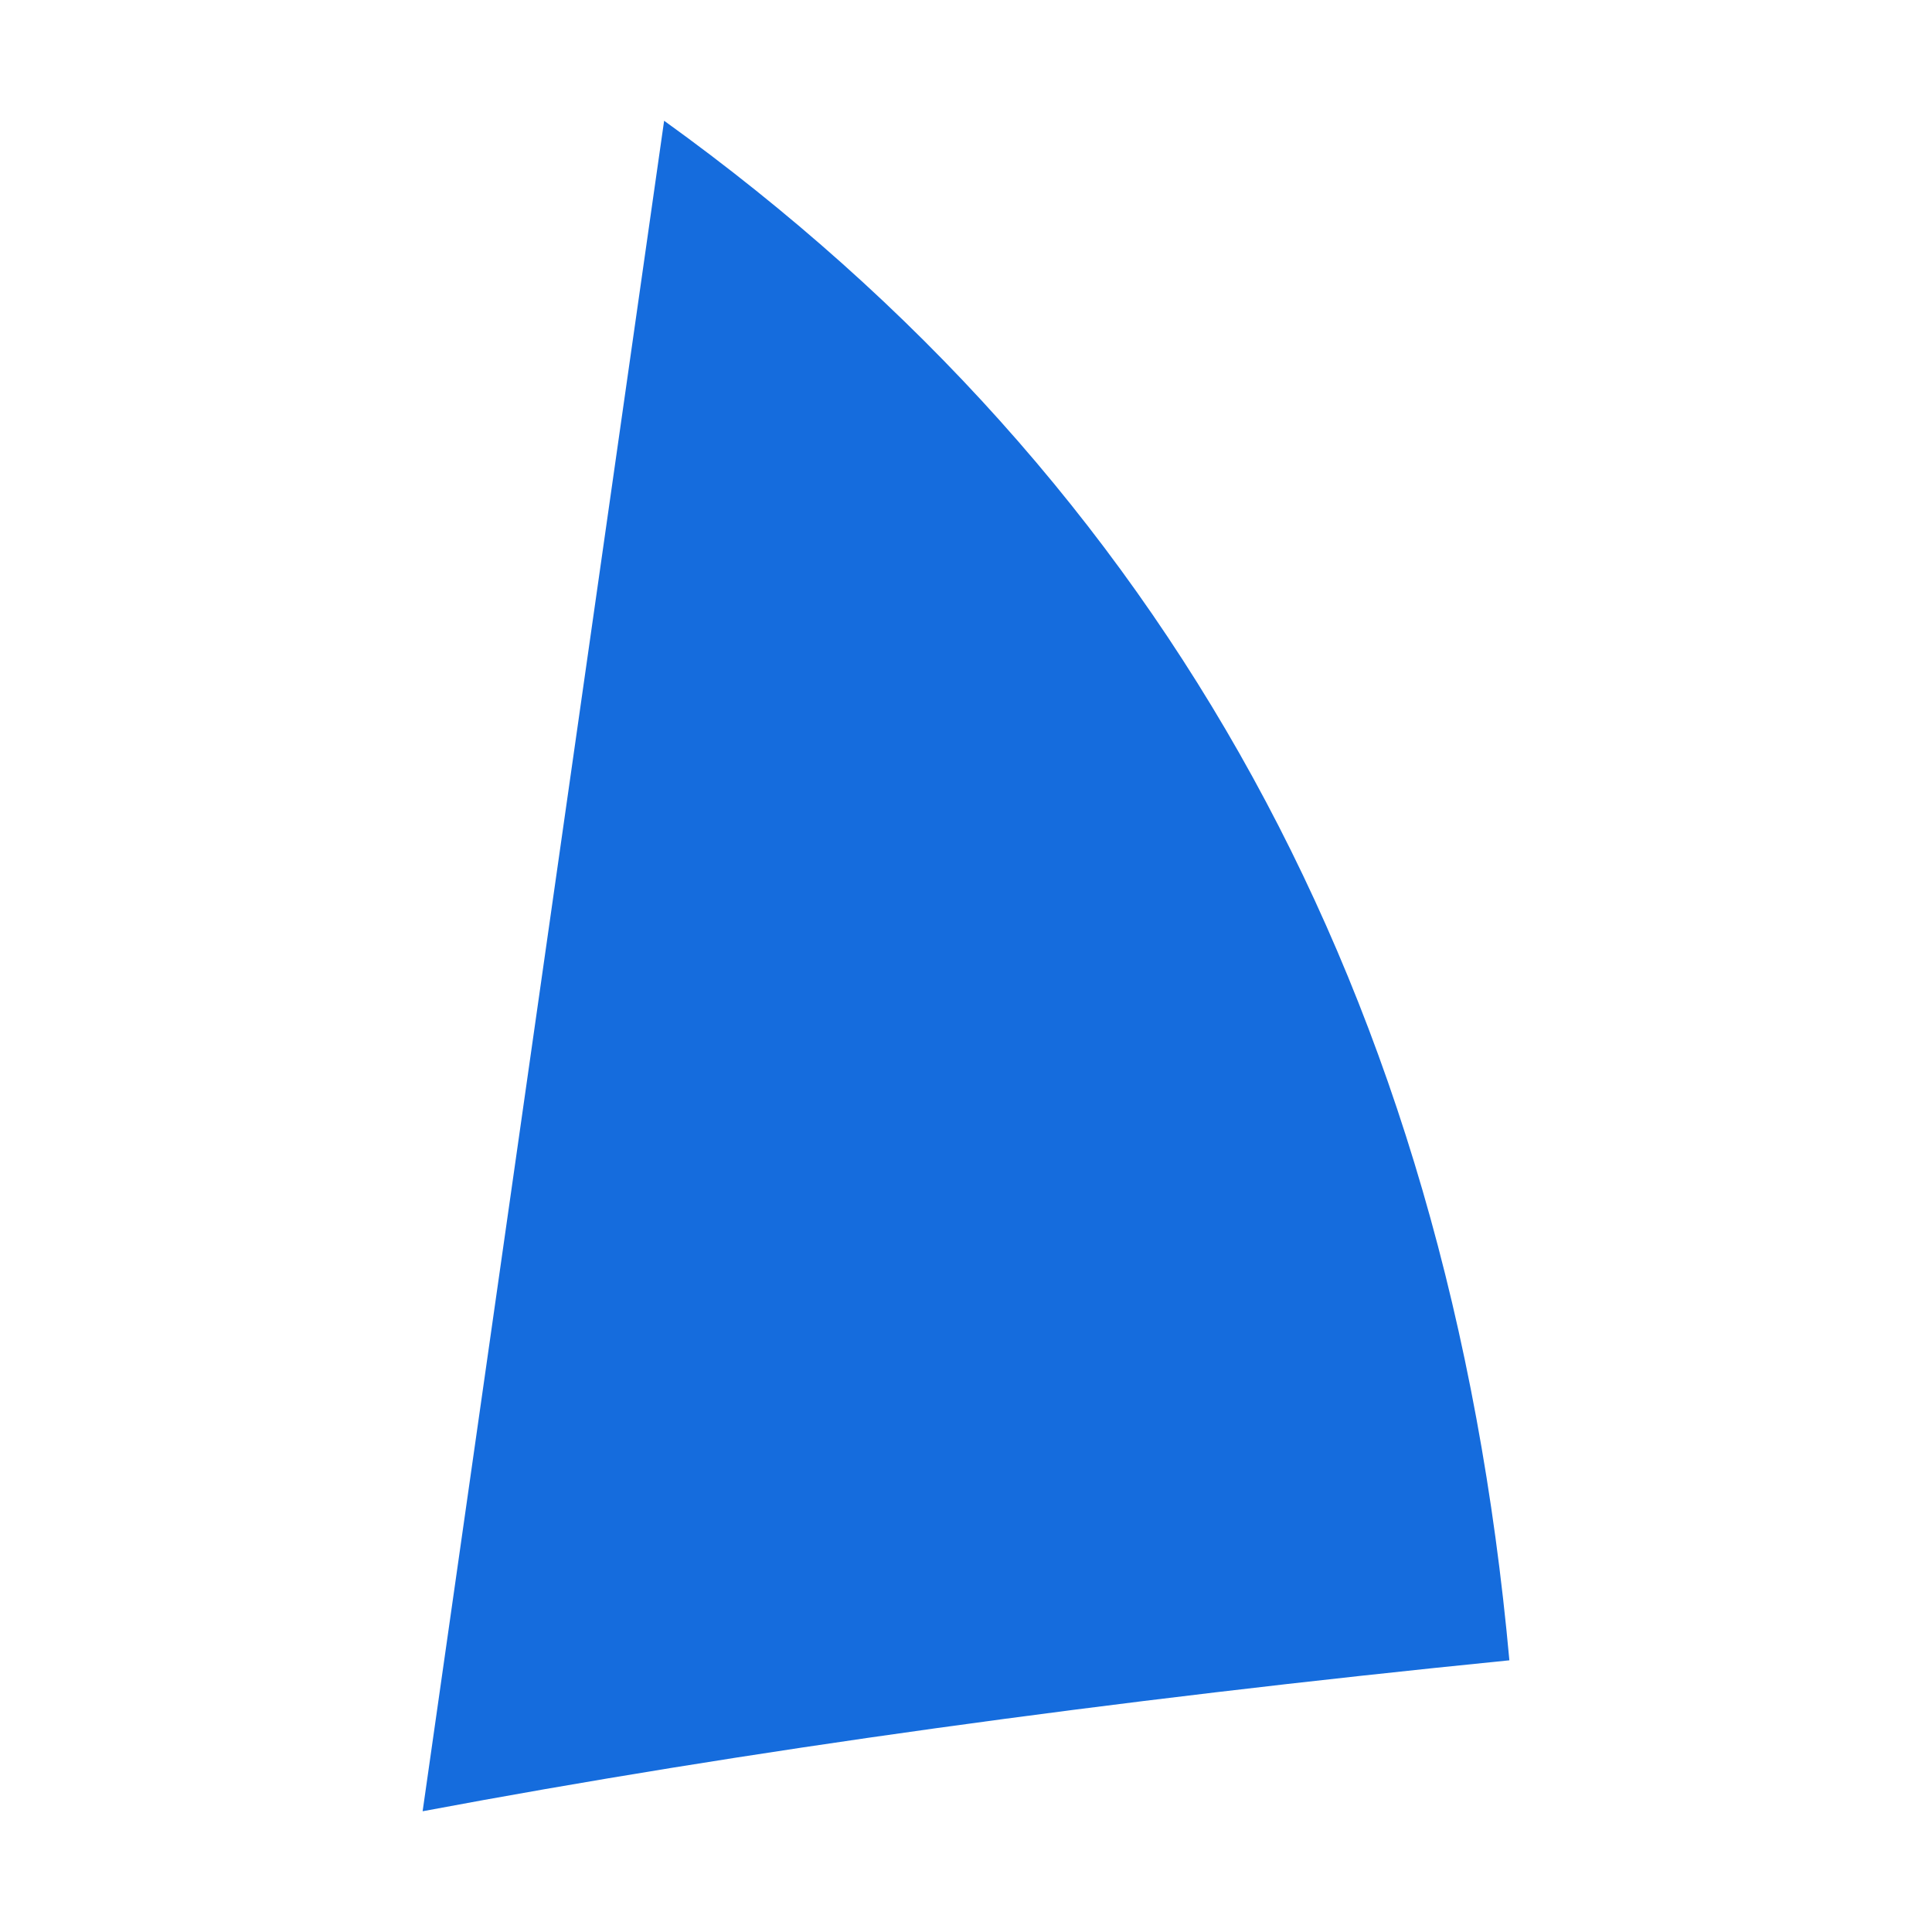
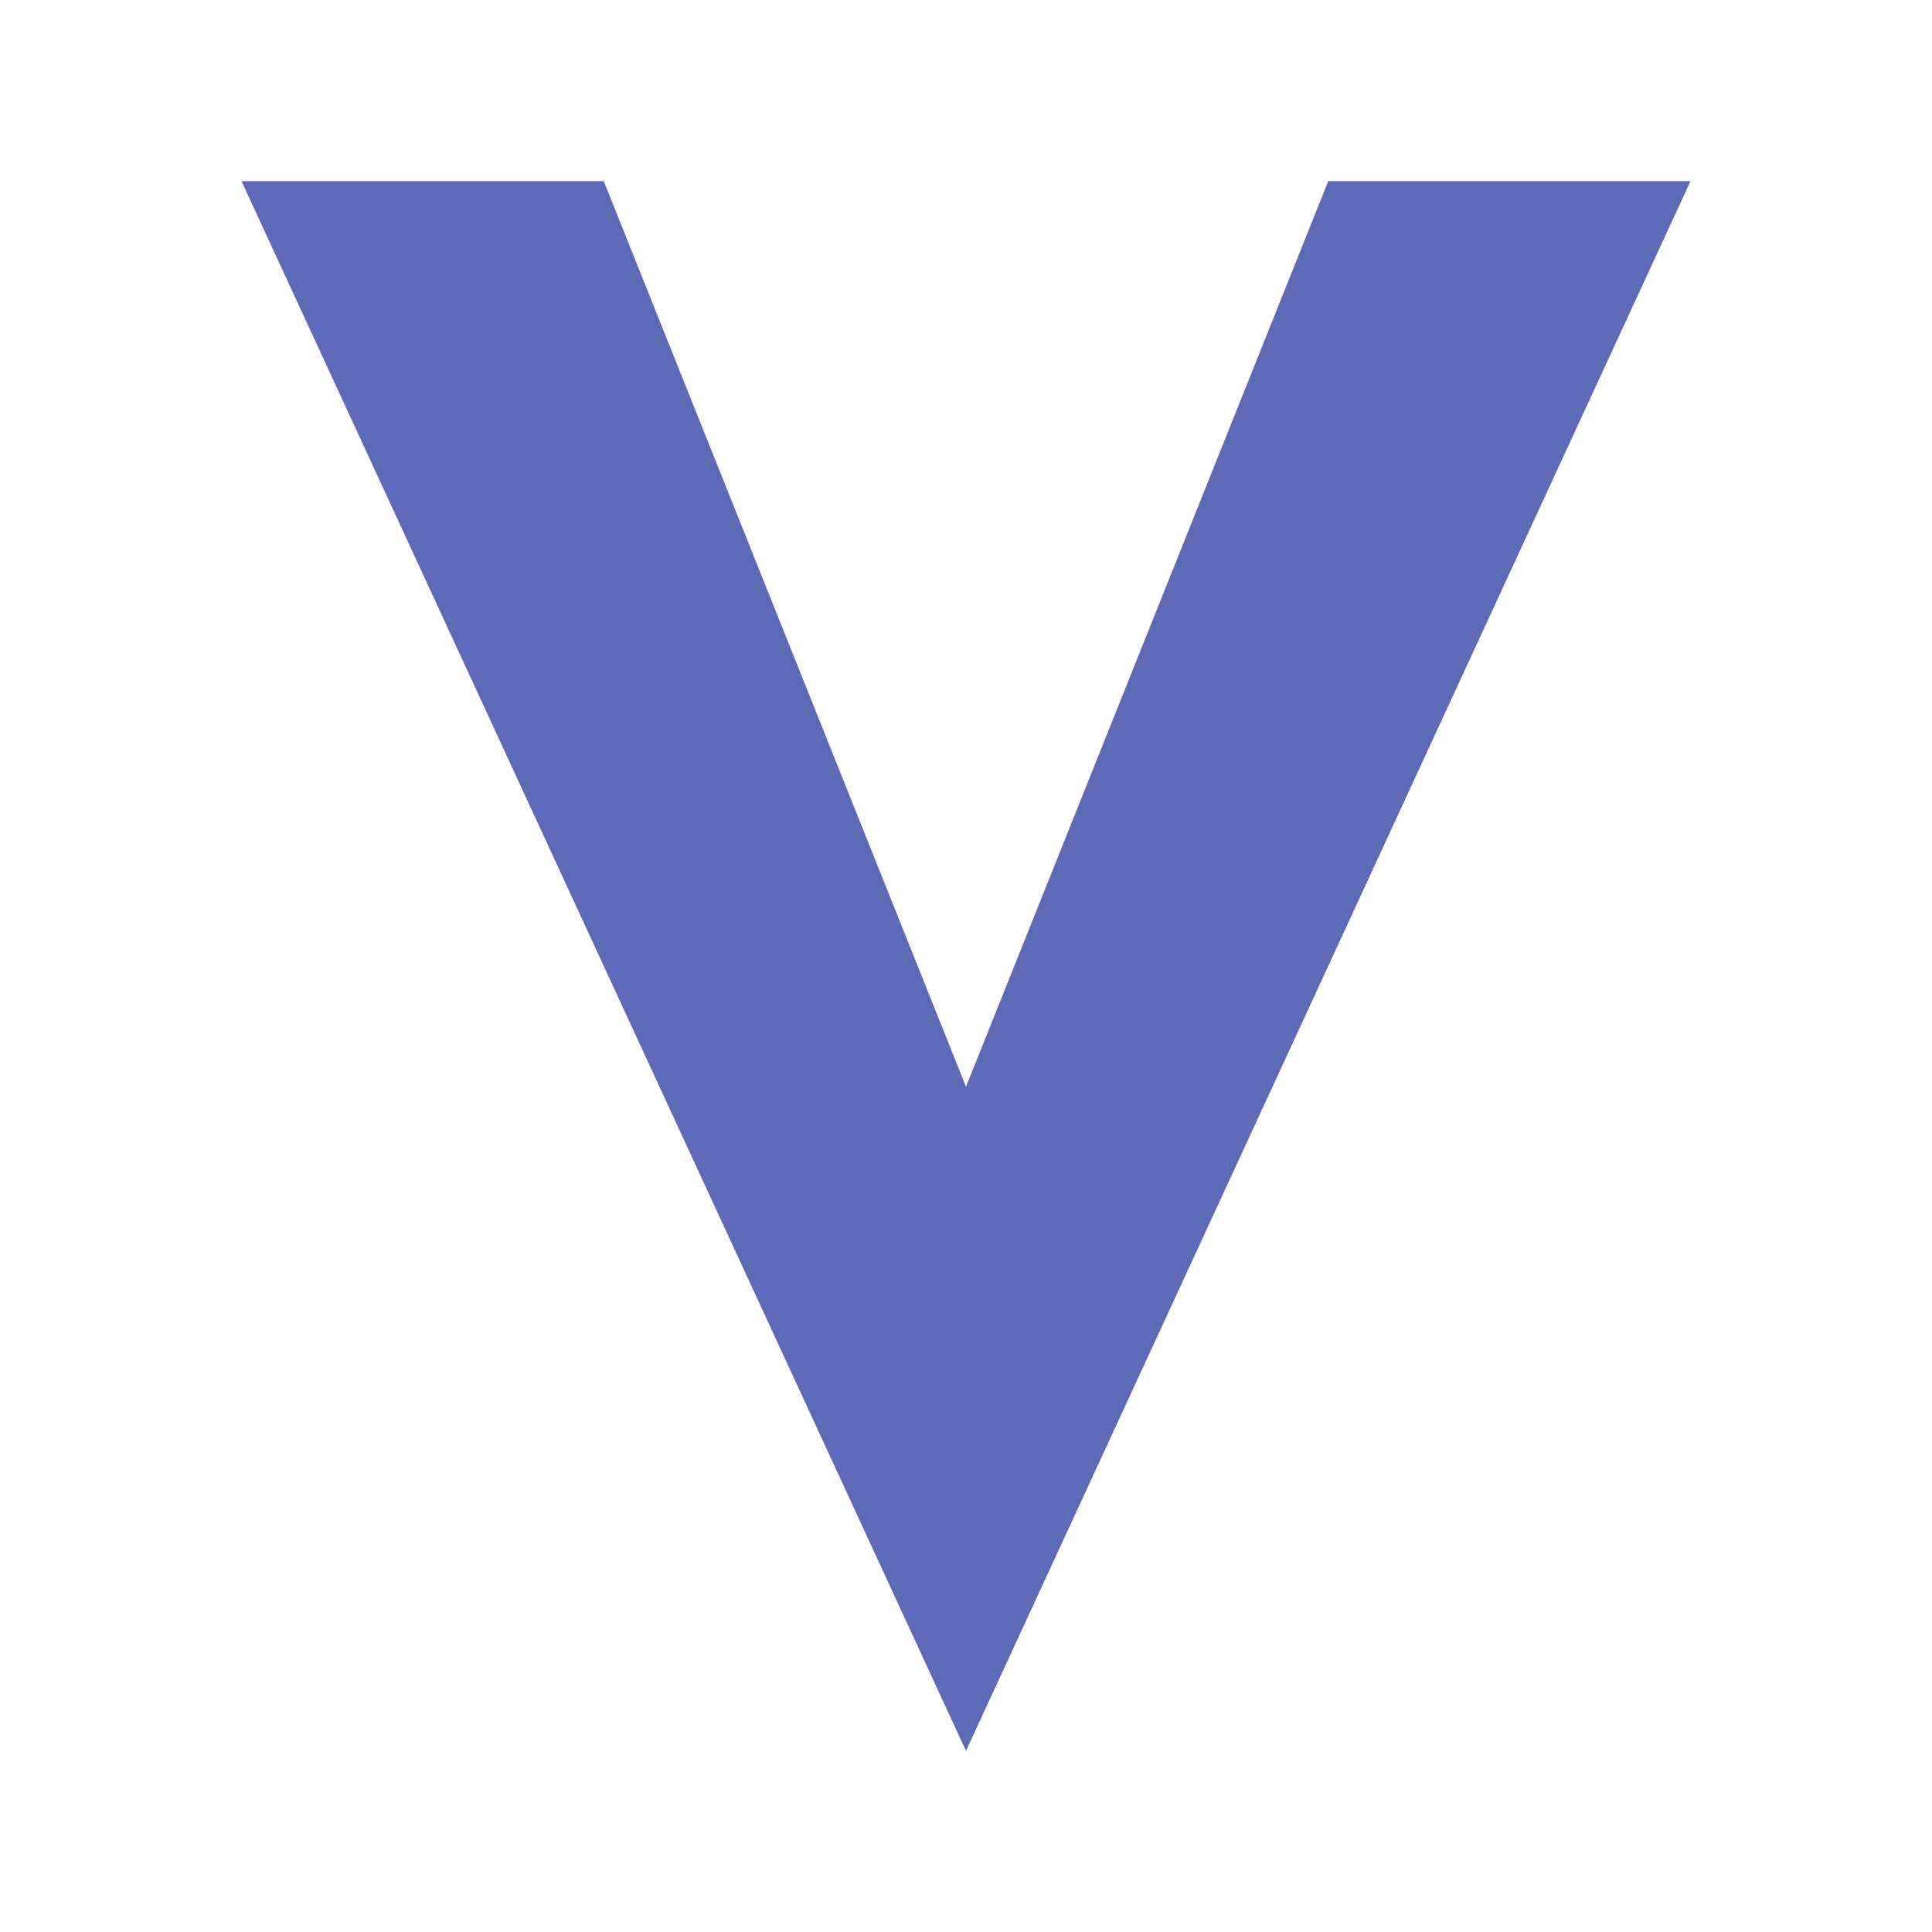
<svg xmlns="http://www.w3.org/2000/svg" width="64" height="64" viewBox="0 0 64 64">
  <g transform="translate(0 0) scale(2)">
-     <path fill="#156cdd" d="M11 2L7 30Q15 28.5 25 27.5Q23.5 11 11 2Z" />
+     <path fill="#5E6AB7" d="M4 3L16 29L28 3L22 3L16 18L10 3Z" />
  </g>
</svg>
